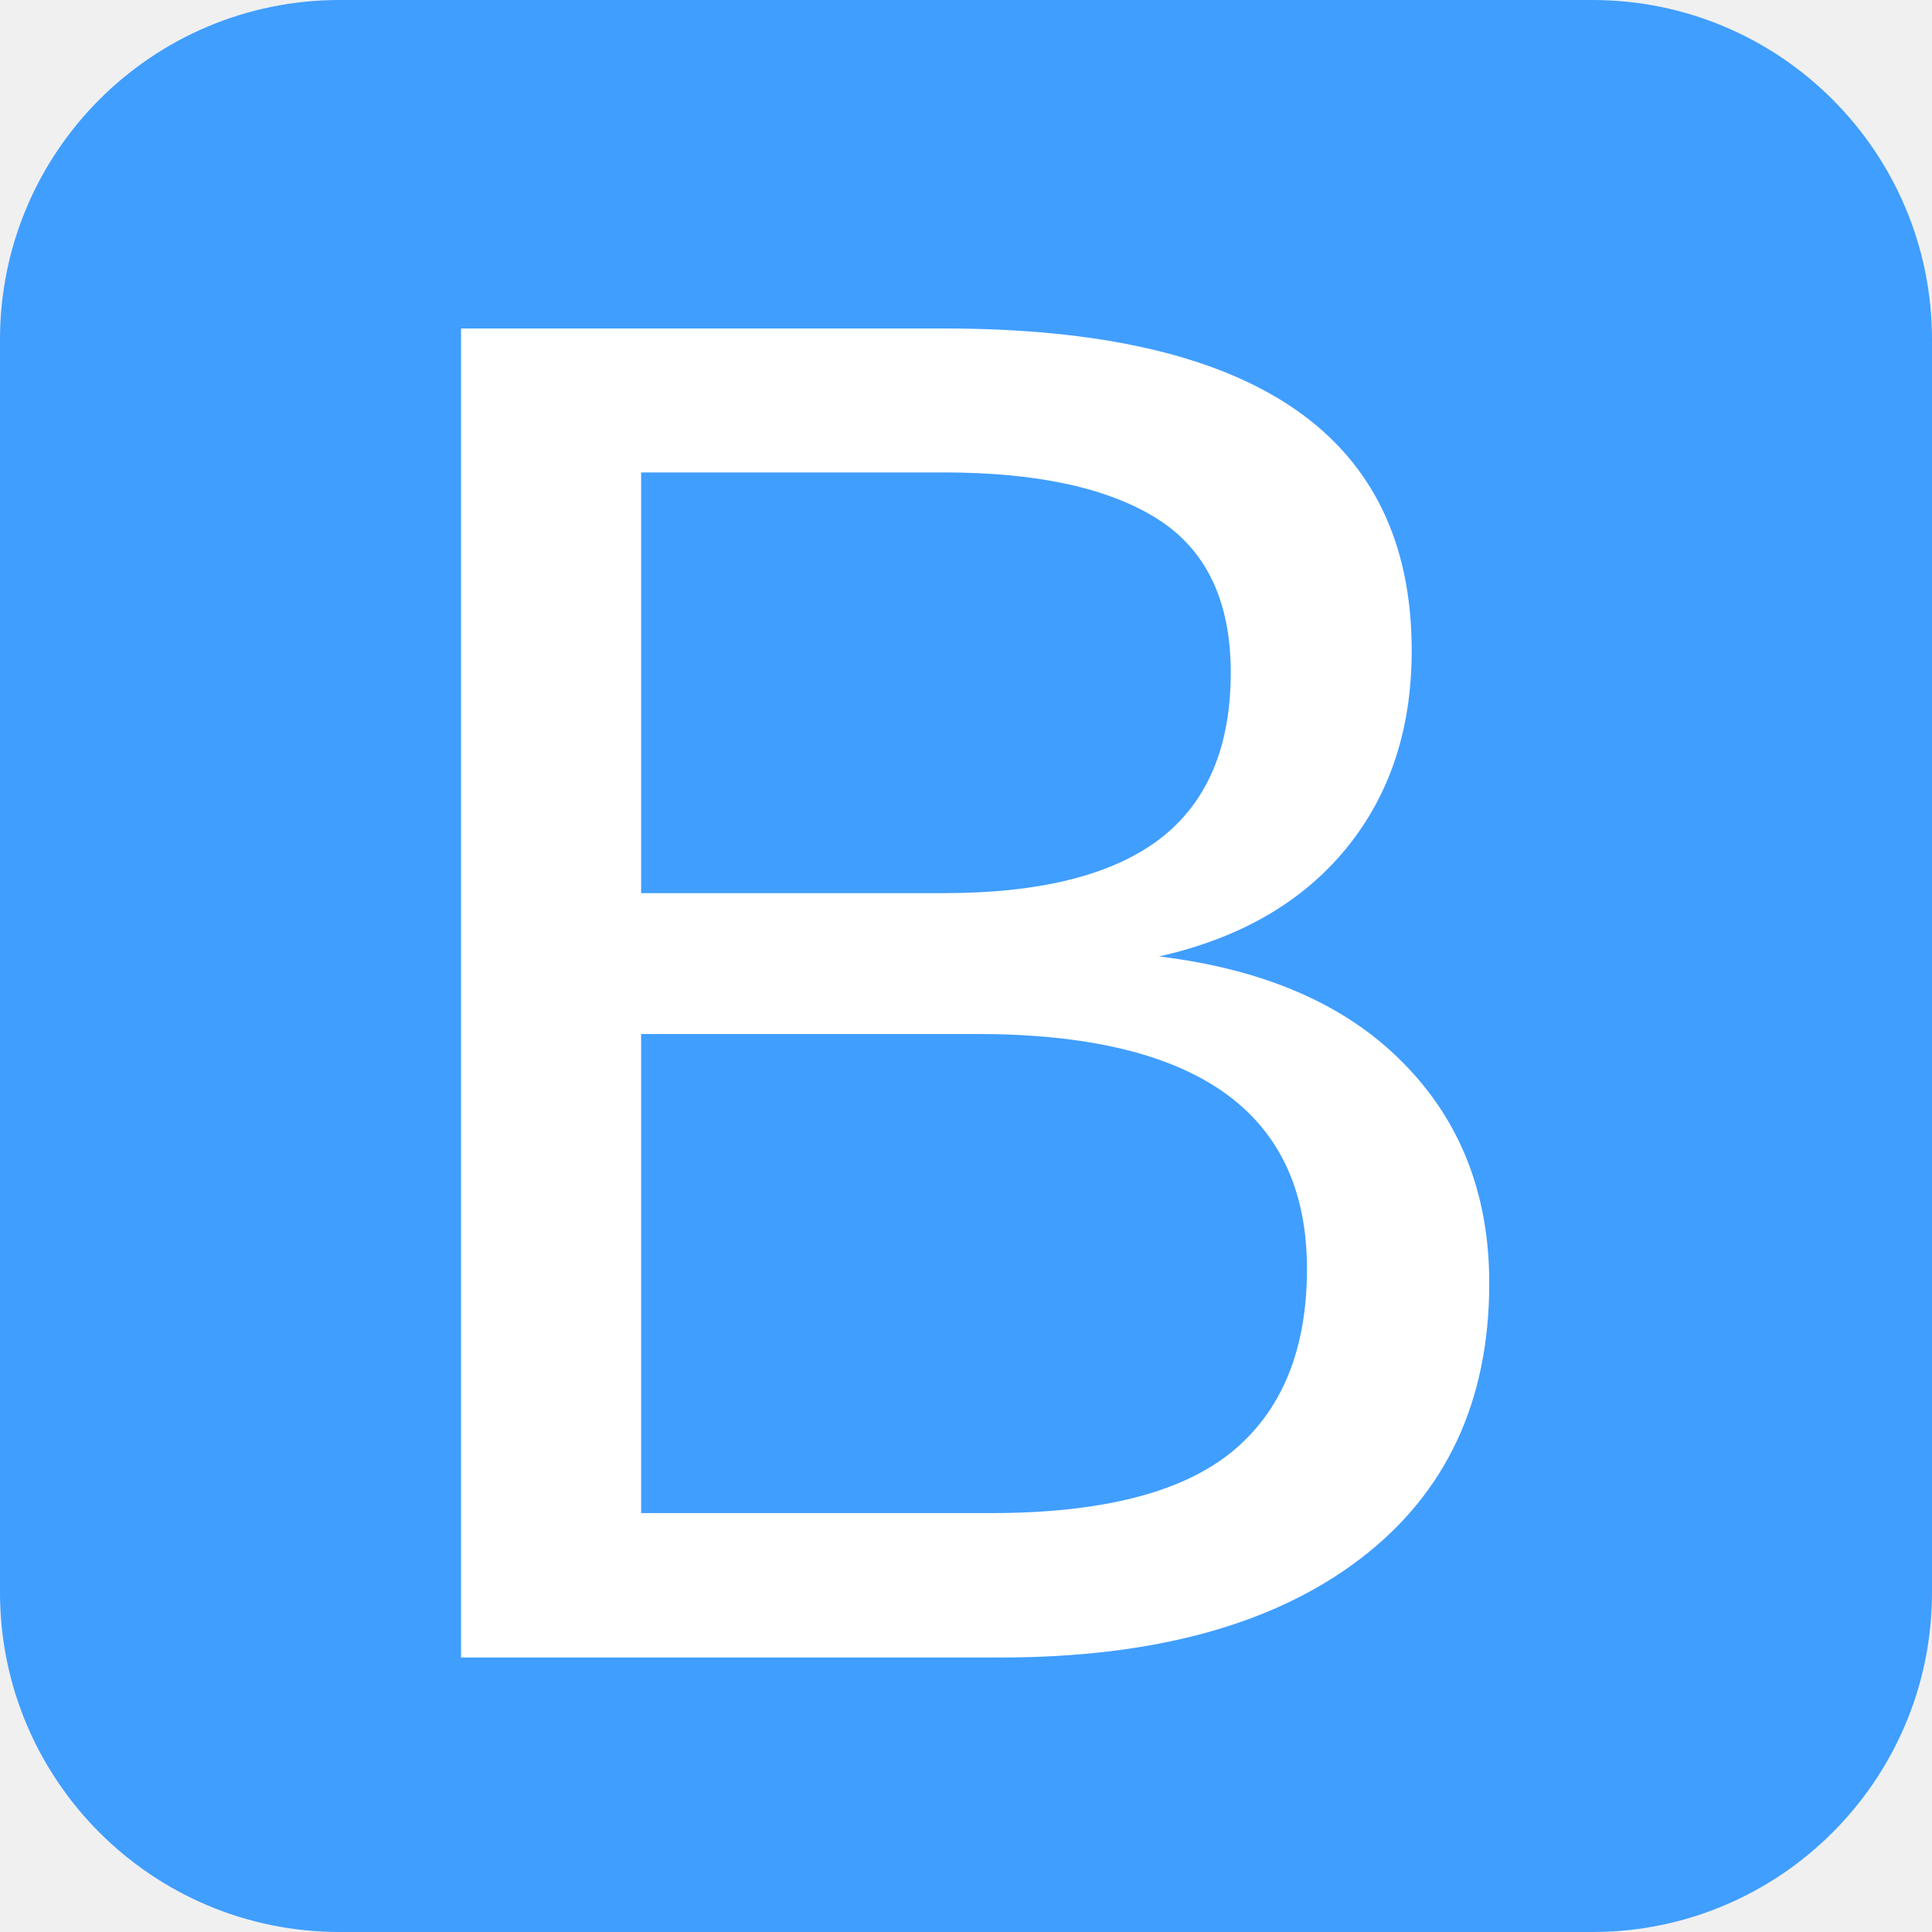
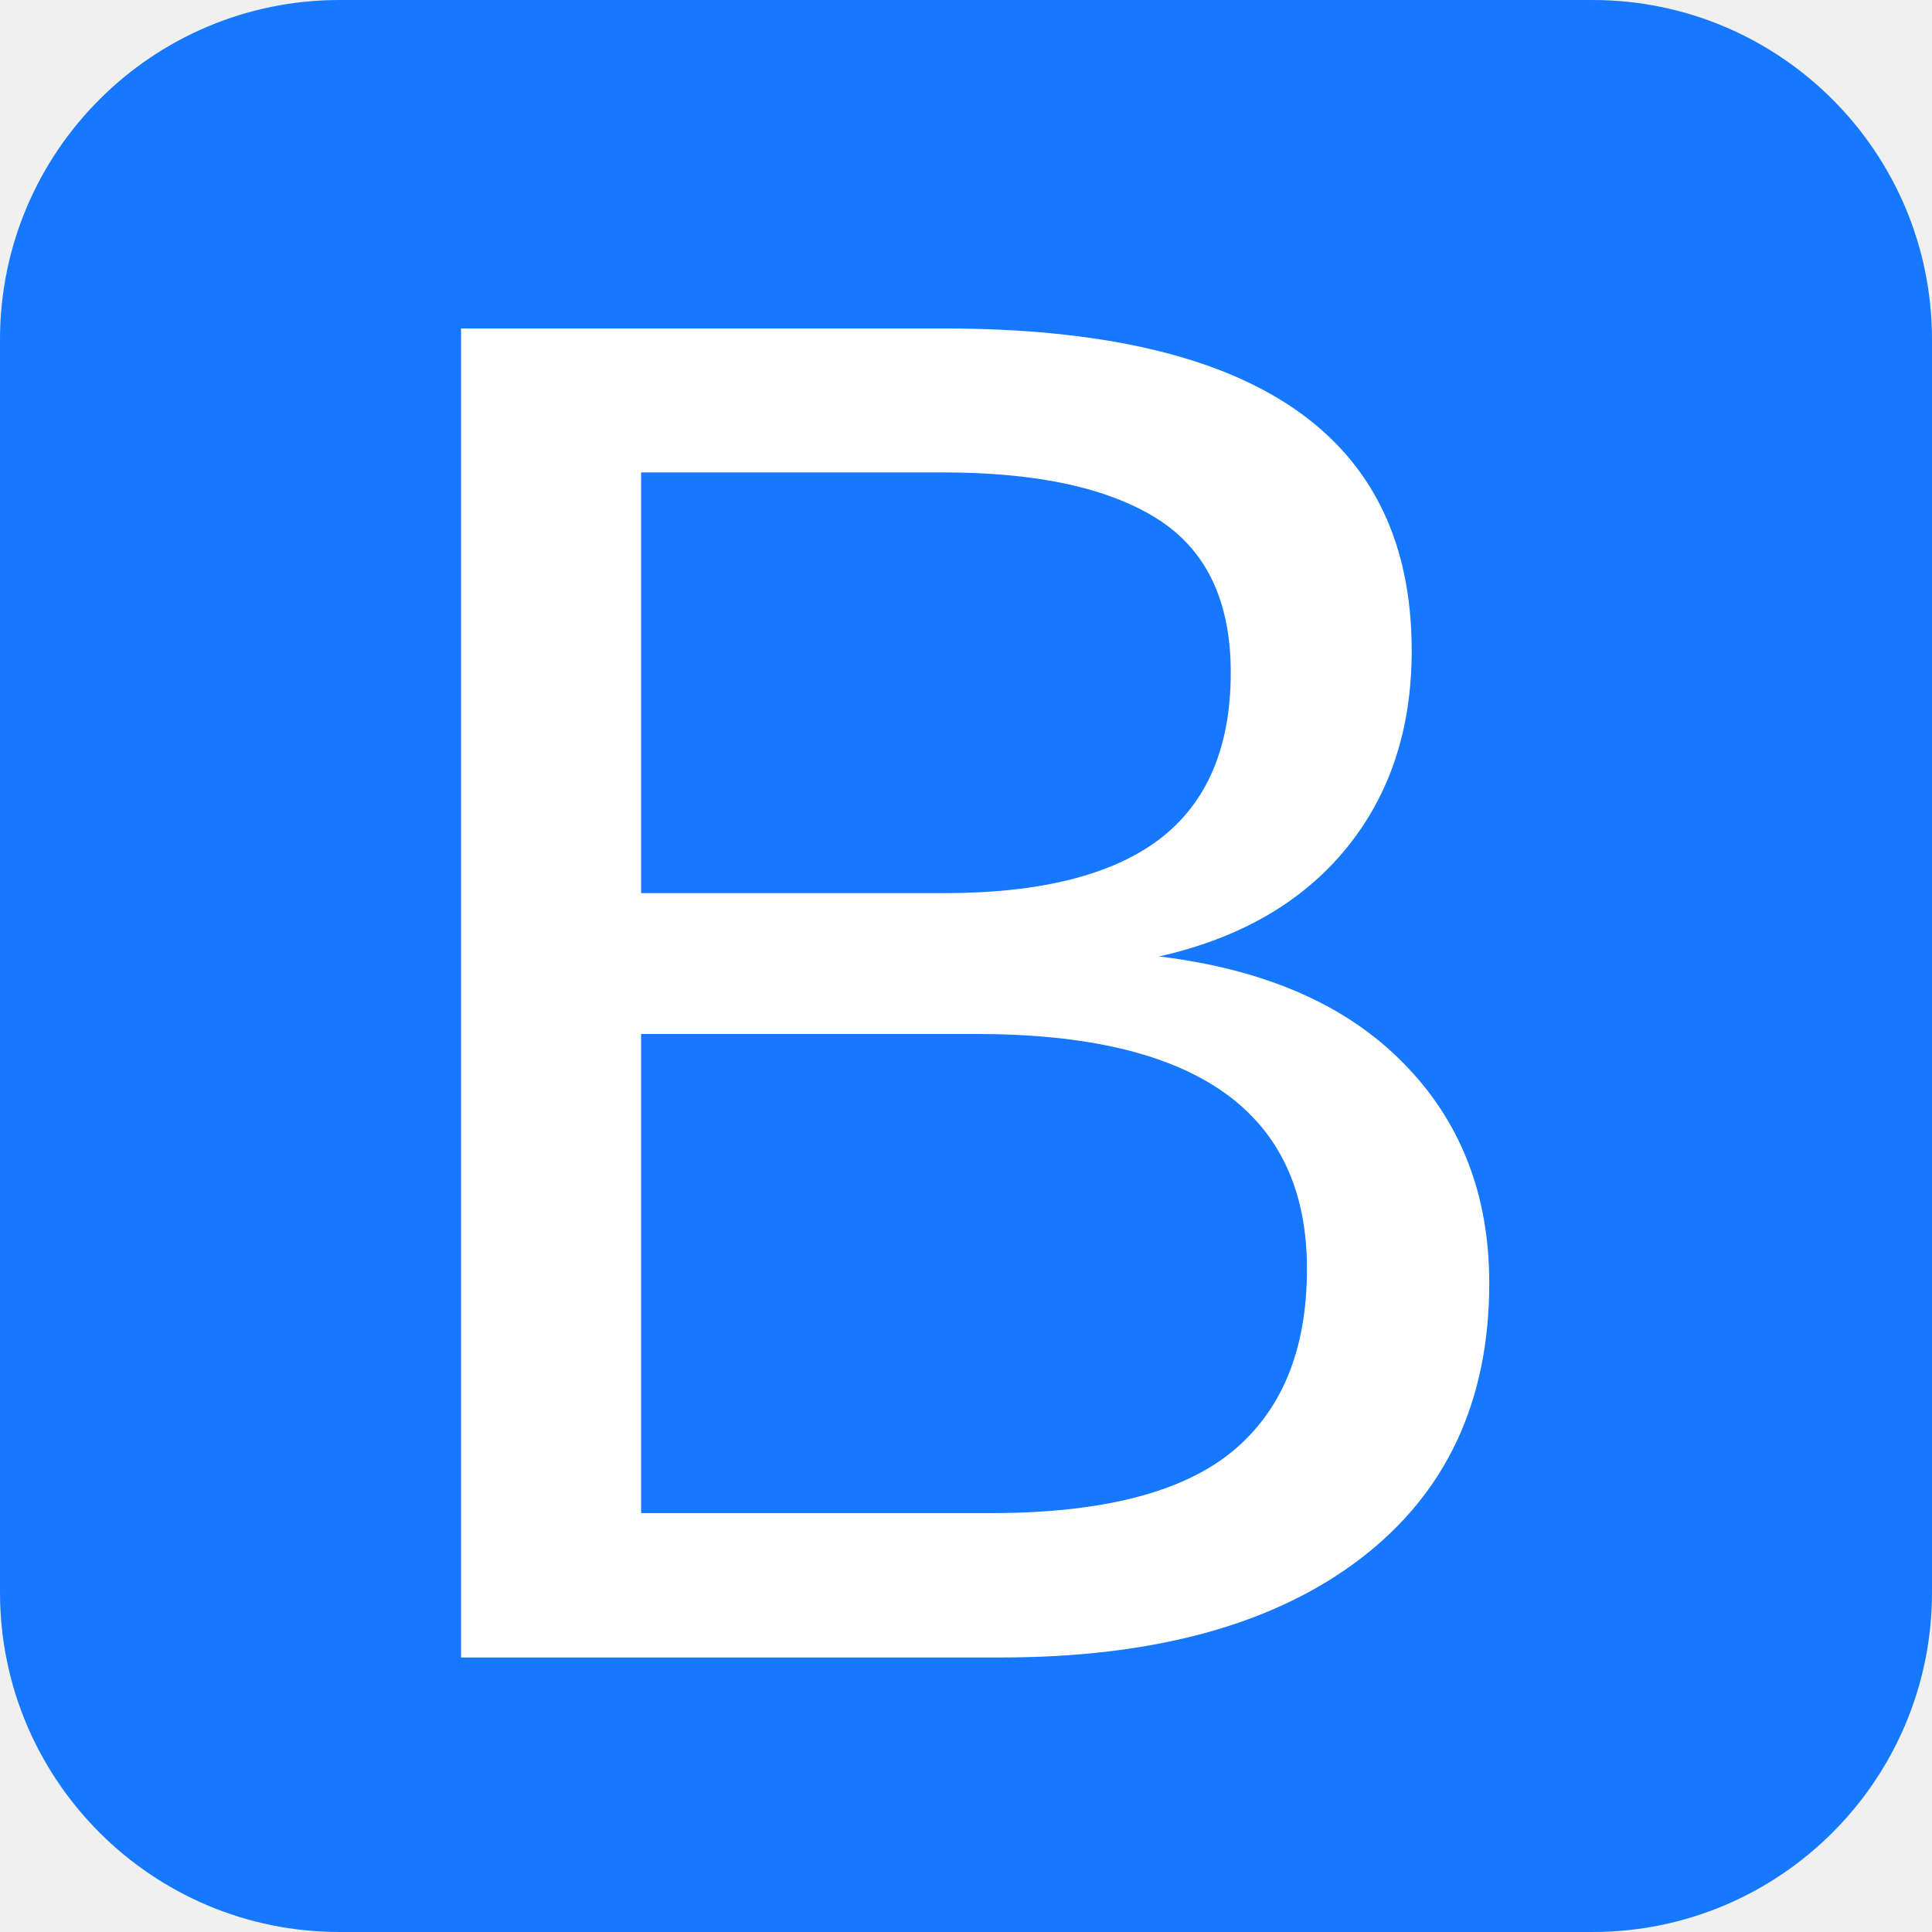
<svg xmlns="http://www.w3.org/2000/svg" xmlns:xlink="http://www.w3.org/1999/xlink" width="256" height="256" viewBox="0 0 67.733 67.733" version="1.1" id="svg1">
  <defs id="defs1">
    <color-profile name="Agfa-:-Swop-Standard" xlink:href="file:///C:/WINDOWS/system32/spool/drivers/color/RSWOP.icm" id="color-profile2" />
  </defs>
  <g id="layer1">
-     <rect style="fill:#409eff;fill-opacity:1;stroke:#409eff;stroke-width:0;stroke-dasharray:none;stroke-opacity:1" id="rect1" width="67.733" height="67.733" x="1.6135253e-06" y="1.6135253e-06" rx="11.906" ry="11.906" />
+     <rect style="fill:#1677ff;fill-opacity:1;stroke:#1677ff;stroke-width:0;stroke-dasharray:none;stroke-opacity:1" id="rect1" width="67.733" height="67.733" x="1.6135253e-06" y="1.6135253e-06" rx="11.906" ry="11.906" />
    <text xml:space="preserve" style="font-style:normal;font-variant:normal;font-weight:normal;font-stretch:normal;font-size:67.733px;font-family:Arial;-inkscape-font-specification:Arial;fill:#ffffff;fill-opacity:1;stroke:#409eff;stroke-width:0;stroke-dasharray:none;stroke-opacity:1" x="10.6" y="58.109" id="text3">
      <tspan id="tspan3" style="font-style:normal;font-variant:normal;font-weight:normal;font-stretch:normal;font-size:67.733px;font-family:Arial;-inkscape-font-specification:Arial;fill:#ffffff;fill-opacity:1;stroke-width:0" x="10.6" y="58.109">B</tspan>
    </text>
  </g>
</svg>
